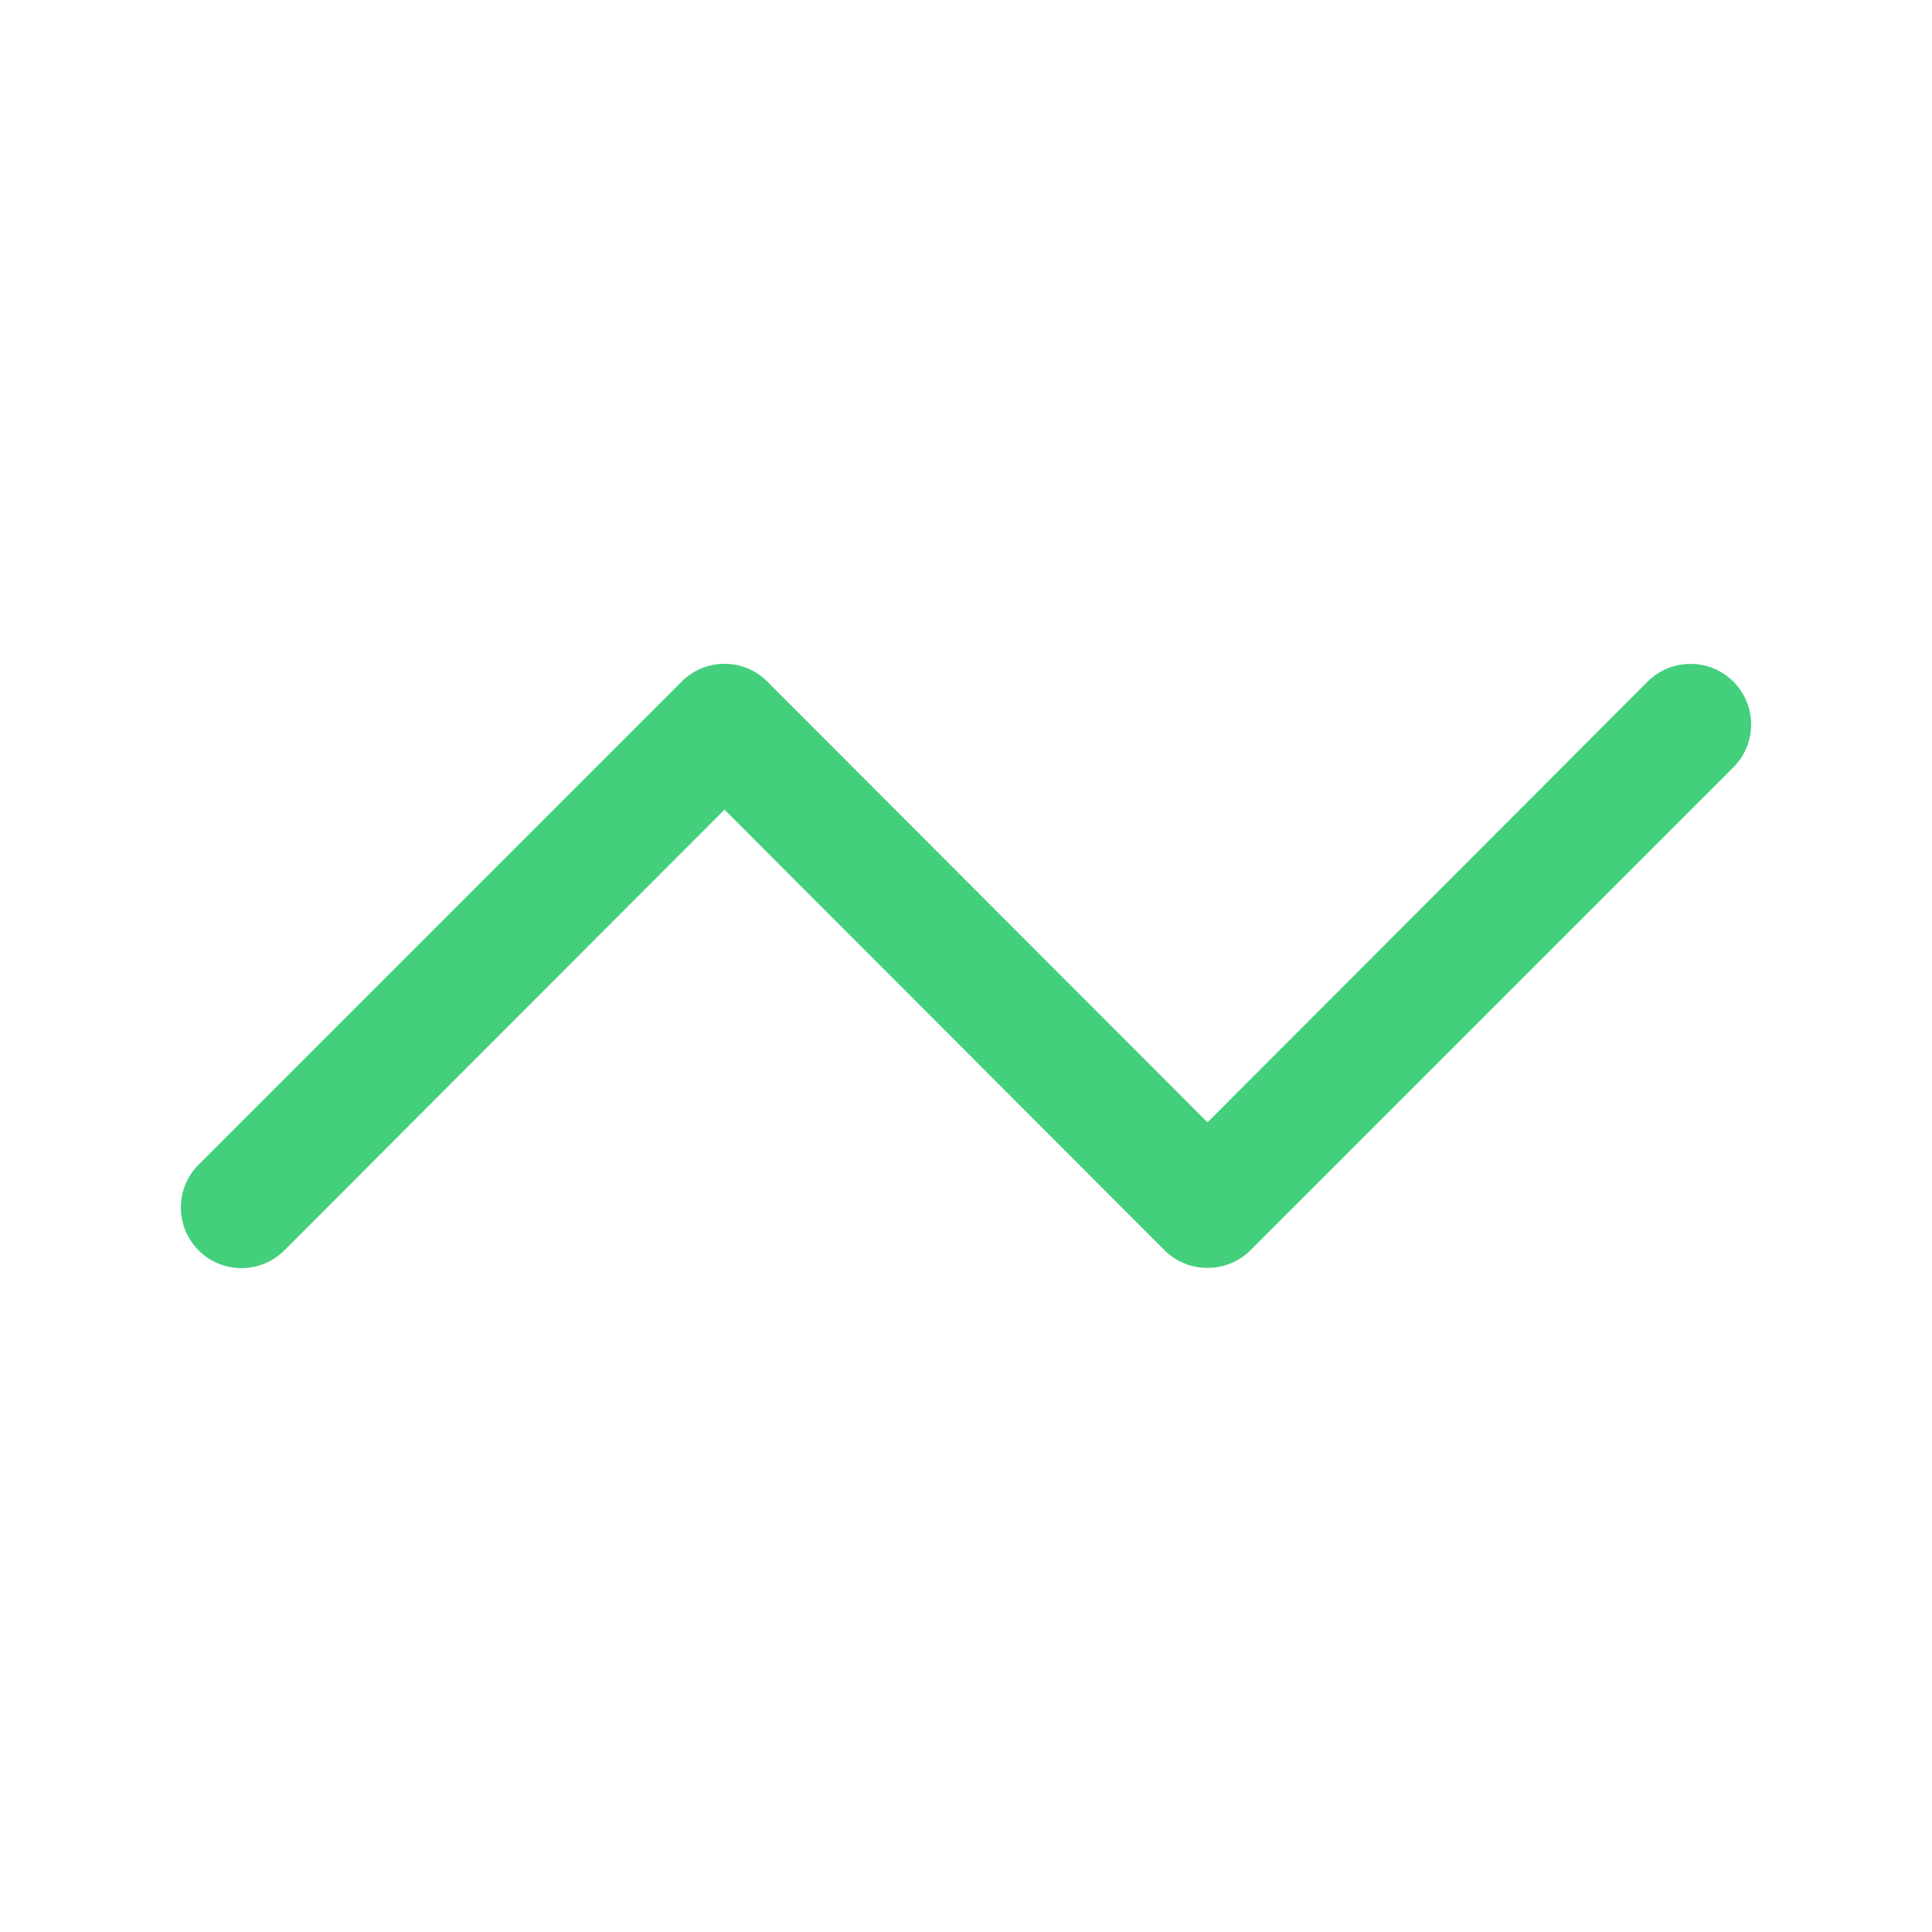
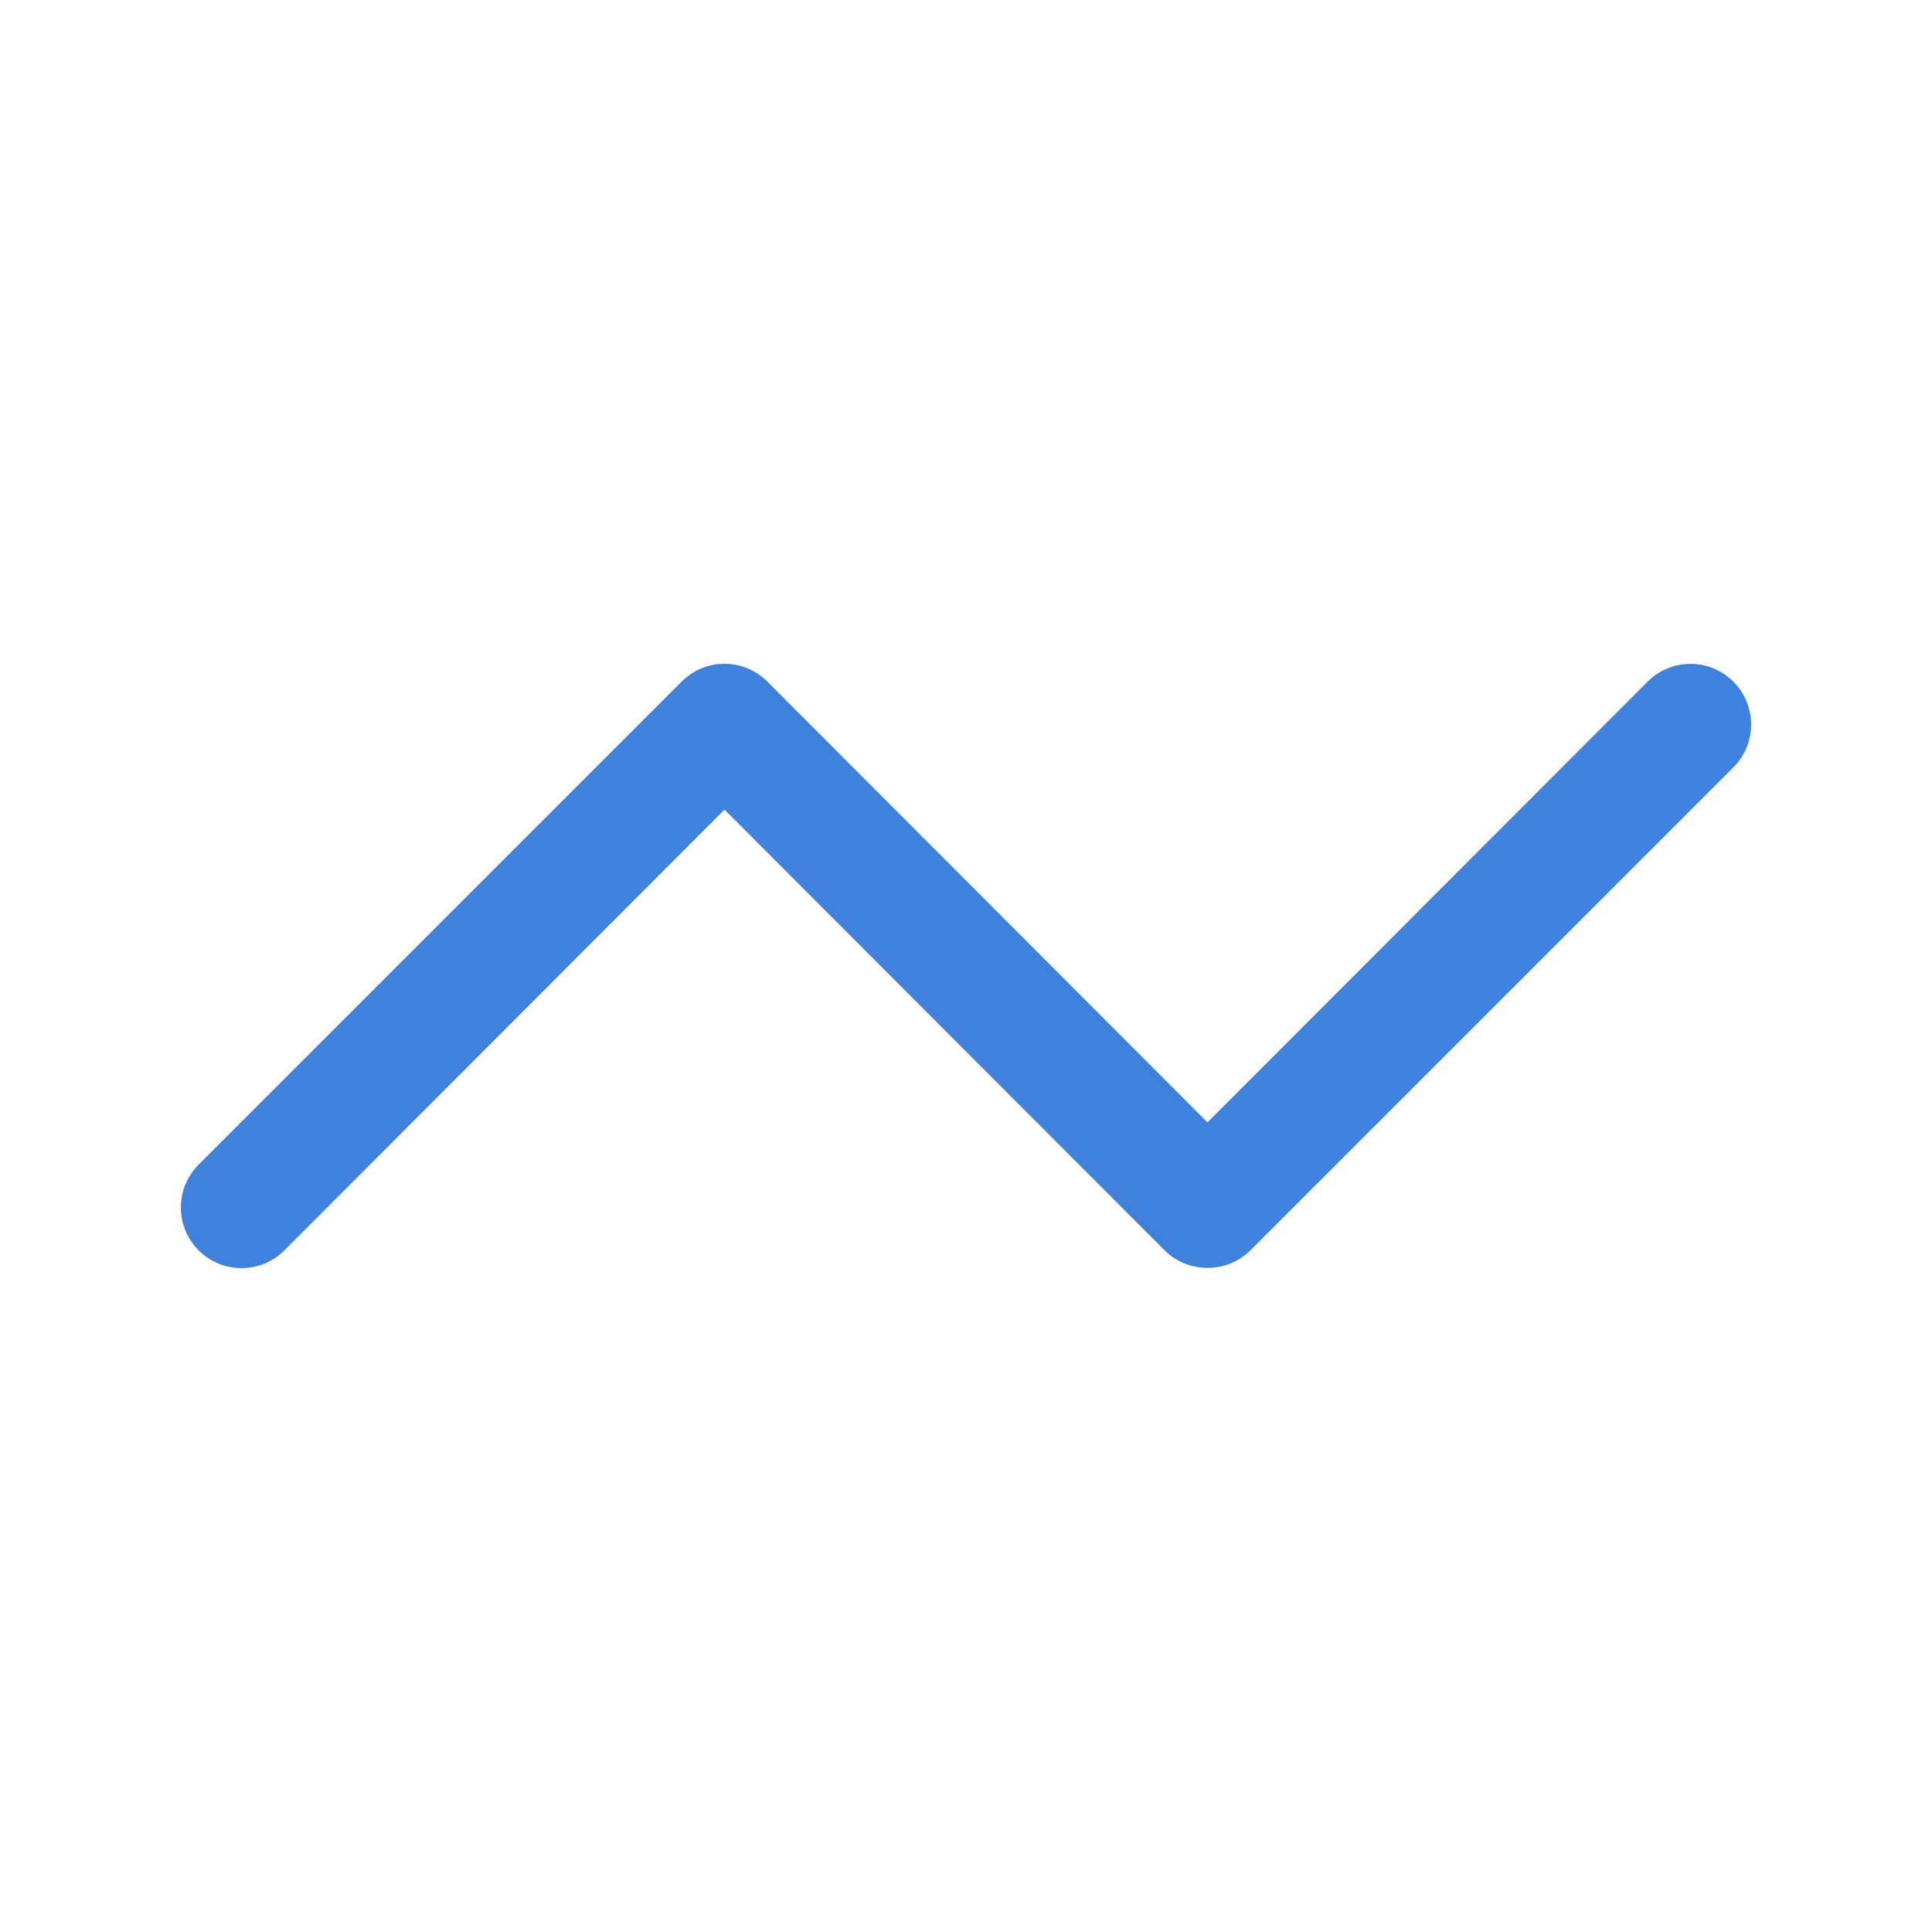
<svg xmlns="http://www.w3.org/2000/svg" t="1588130046181" class="icon" viewBox="0 0 1024 1024" version="1.1" p-id="3065" width="200" height="200">
  <defs>
    <style type="text/css" />
  </defs>
-   <path d="M640 672a32 32 0 0 1-22.72-9.28L384 429.12l-233.28 233.6a32 32 0 0 1-45.44-45.44l256-256a32 32 0 0 1 45.44 0l233.28 233.6 233.28-233.6a32 32 0 0 1 45.44 45.44l-256 256A32 32 0 0 1 640 672z" fill="#43CF7C" p-id="3066" />
+   <path d="M640 672a32 32 0 0 1-22.72-9.28L384 429.12l-233.28 233.6a32 32 0 0 1-45.44-45.44l256-256a32 32 0 0 1 45.44 0l233.28 233.6 233.28-233.6a32 32 0 0 1 45.44 45.44l-256 256A32 32 0 0 1 640 672z" fill="#3F82DD" p-id="3066" />
</svg>
